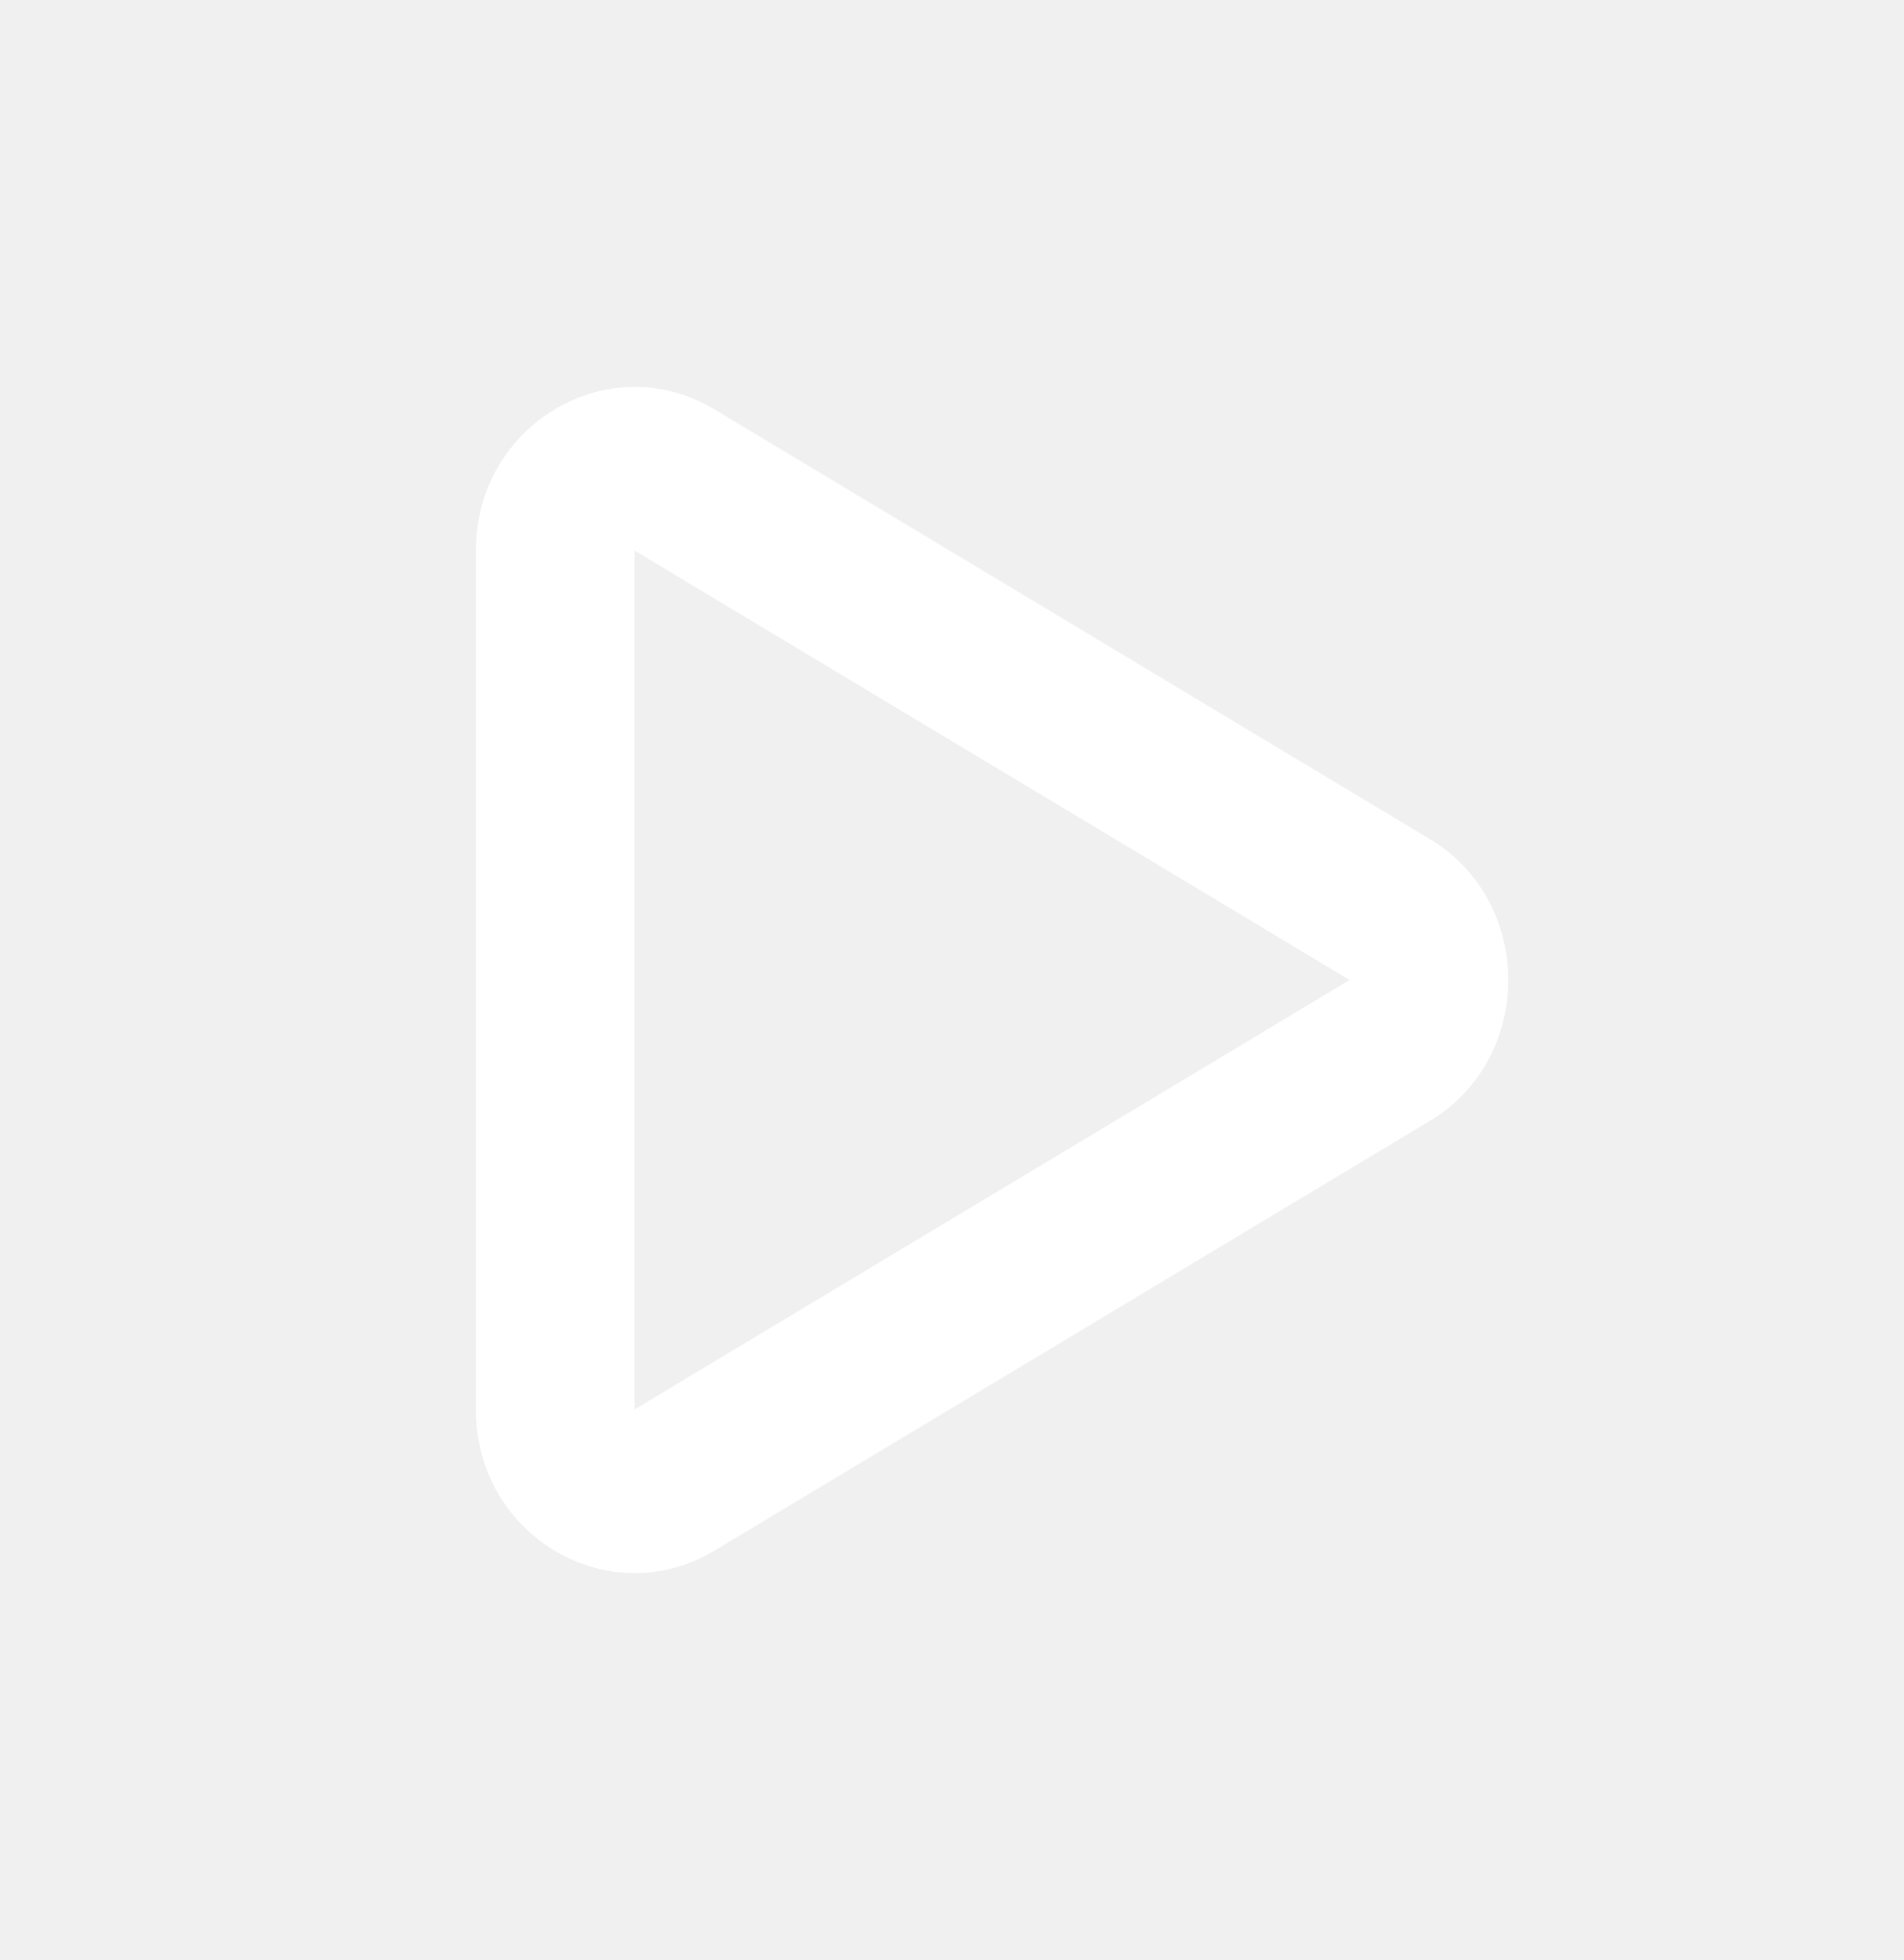
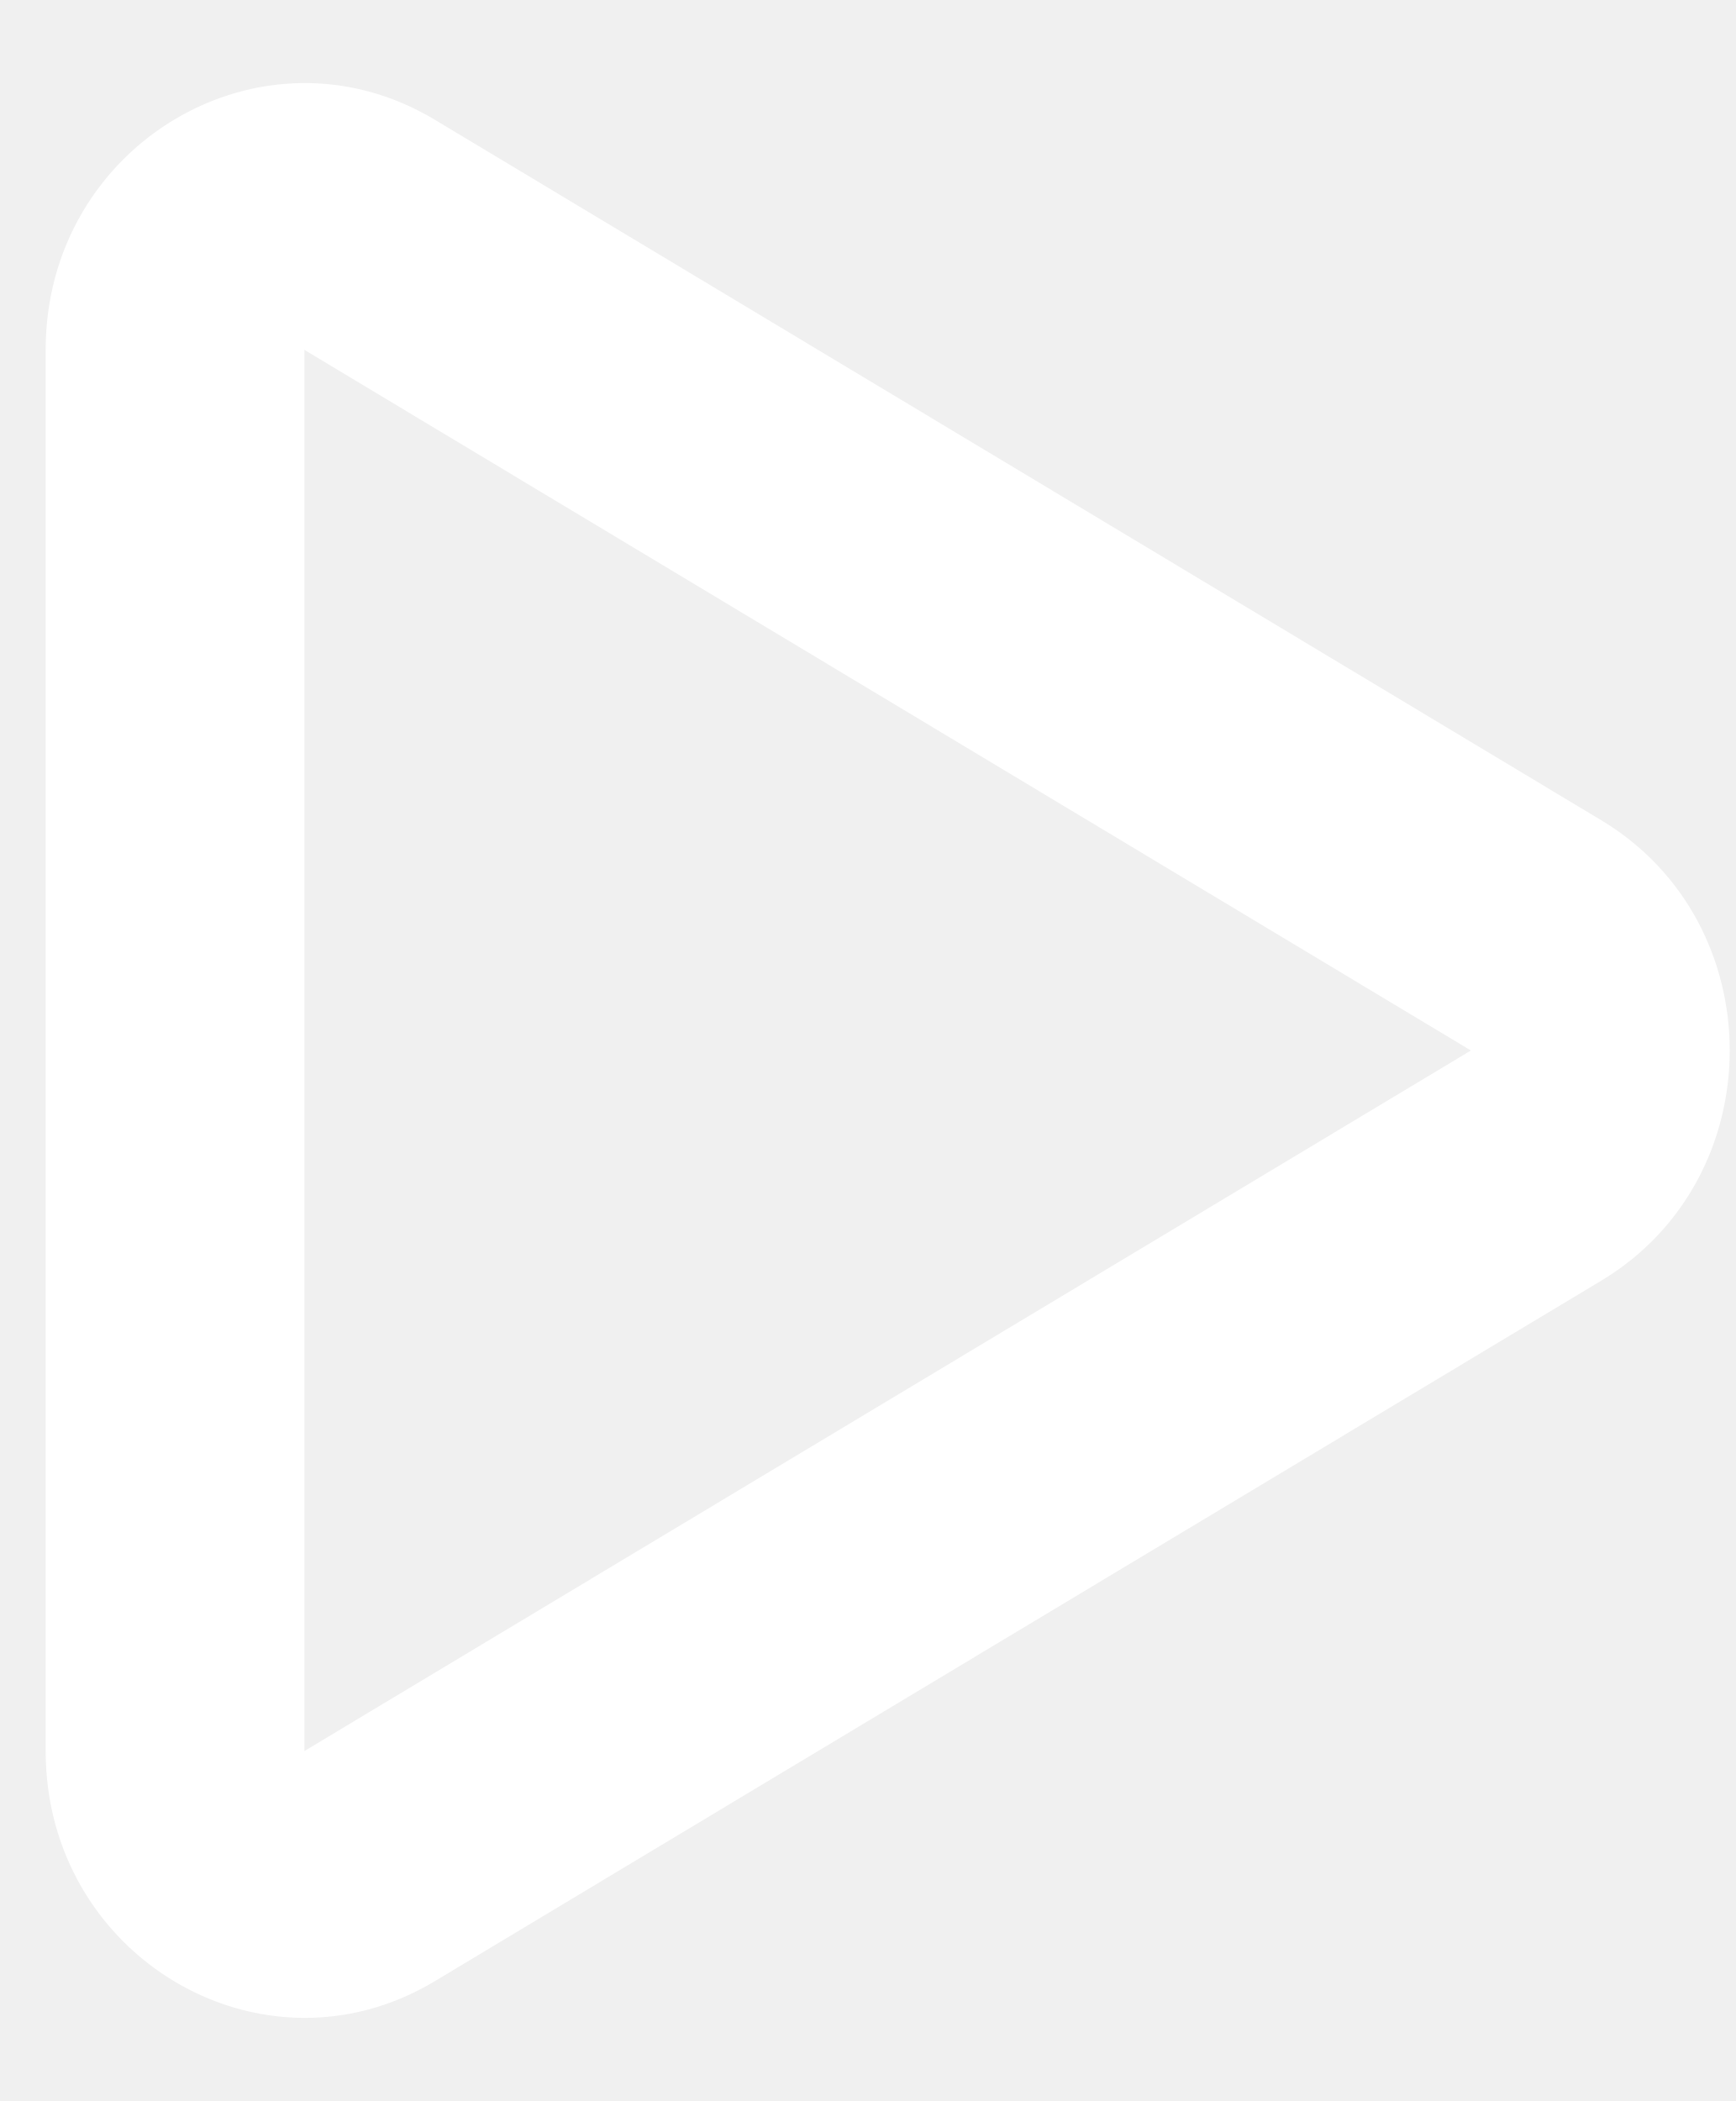
- <svg xmlns="http://www.w3.org/2000/svg" width="34" height="35" viewBox="0 0 34 35" fill="none">
-   <path d="M8.5 9.83c0-2.25 2.372-3.653 4.261-2.519l12.772 7.67c1.874 1.125 1.874 3.913 0 5.038L12.76 27.69c-1.889 1.134-4.261-.269-4.261-2.52V9.831zm15.605 7.67L11.333 9.83v15.34l12.772-7.67z" fill="#fff" />
+ <svg xmlns="http://www.w3.org/2000/svg" width="19" height="23" viewBox="0 0 19 23" fill="none">
+   <path d="M0.5 3.83C0.5 1.579 2.872 0.177 4.761 1.311L17.533 8.98C19.407 10.106 19.407 12.893 17.533 14.019L4.761 21.688C2.872 22.823 0.5 21.42 0.5 19.169V3.83ZM16.105 11.5L3.333 3.83V19.169L16.105 11.5Z" fill="white" />
</svg>
